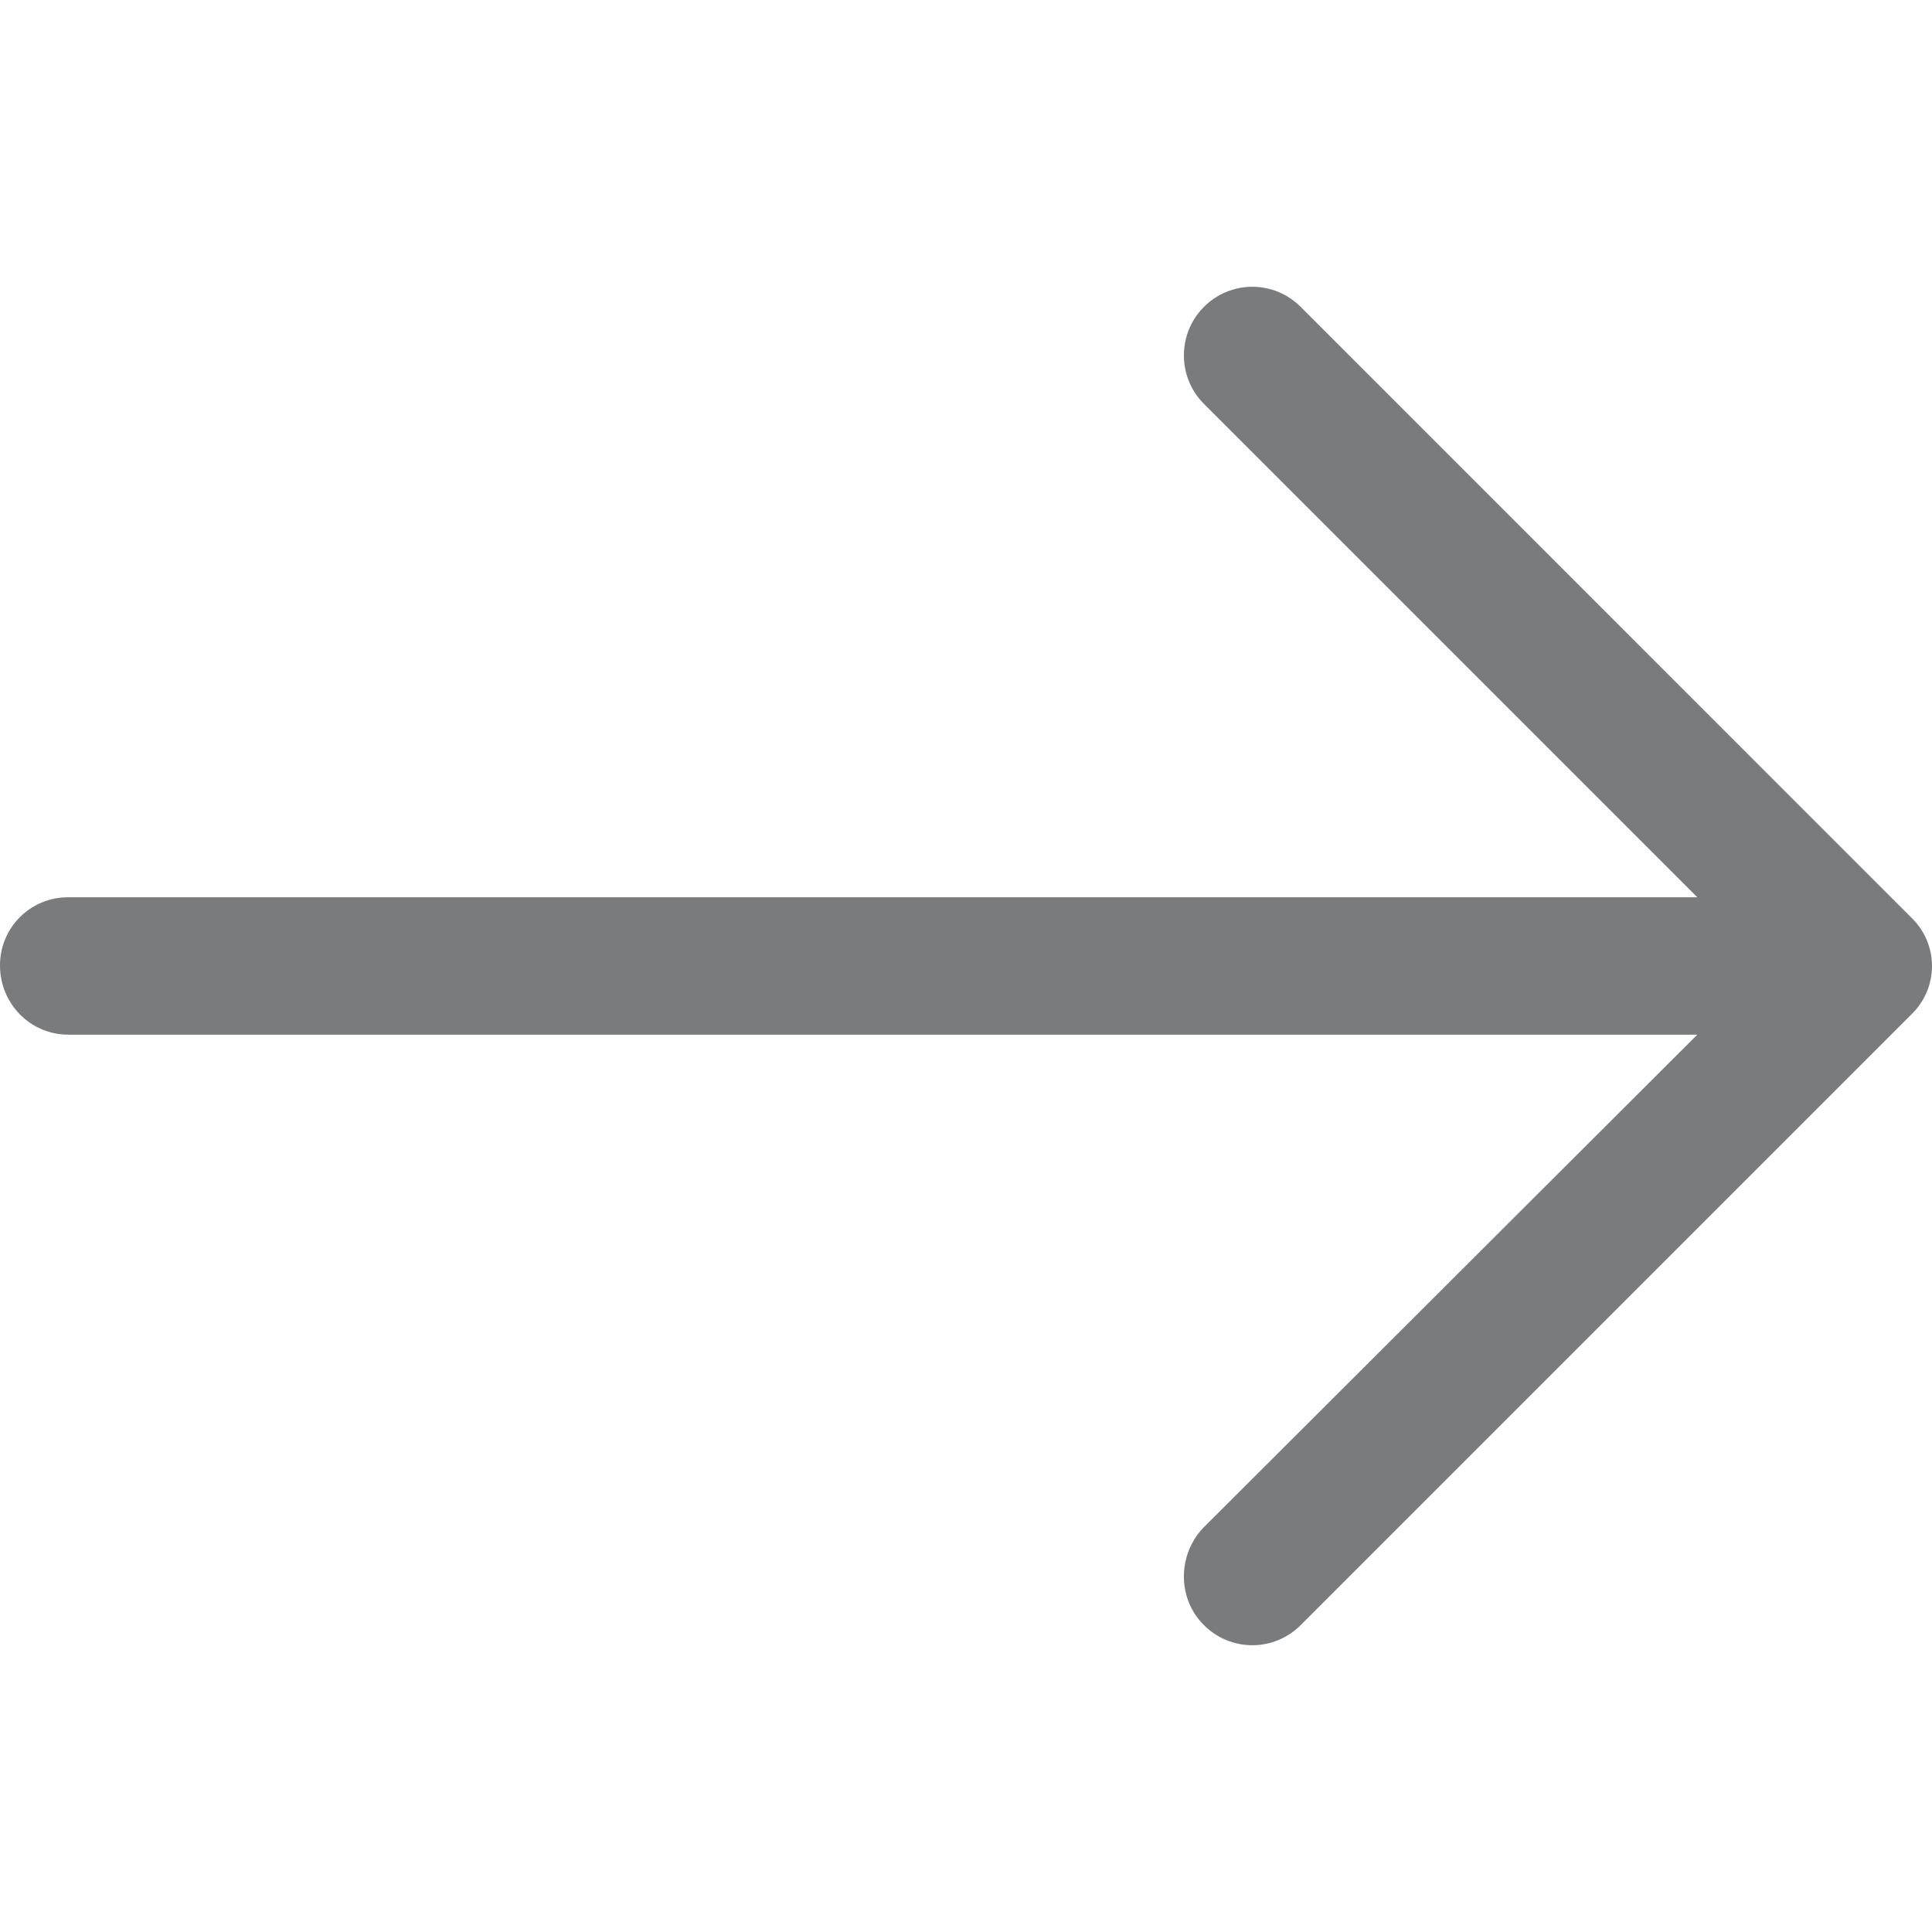
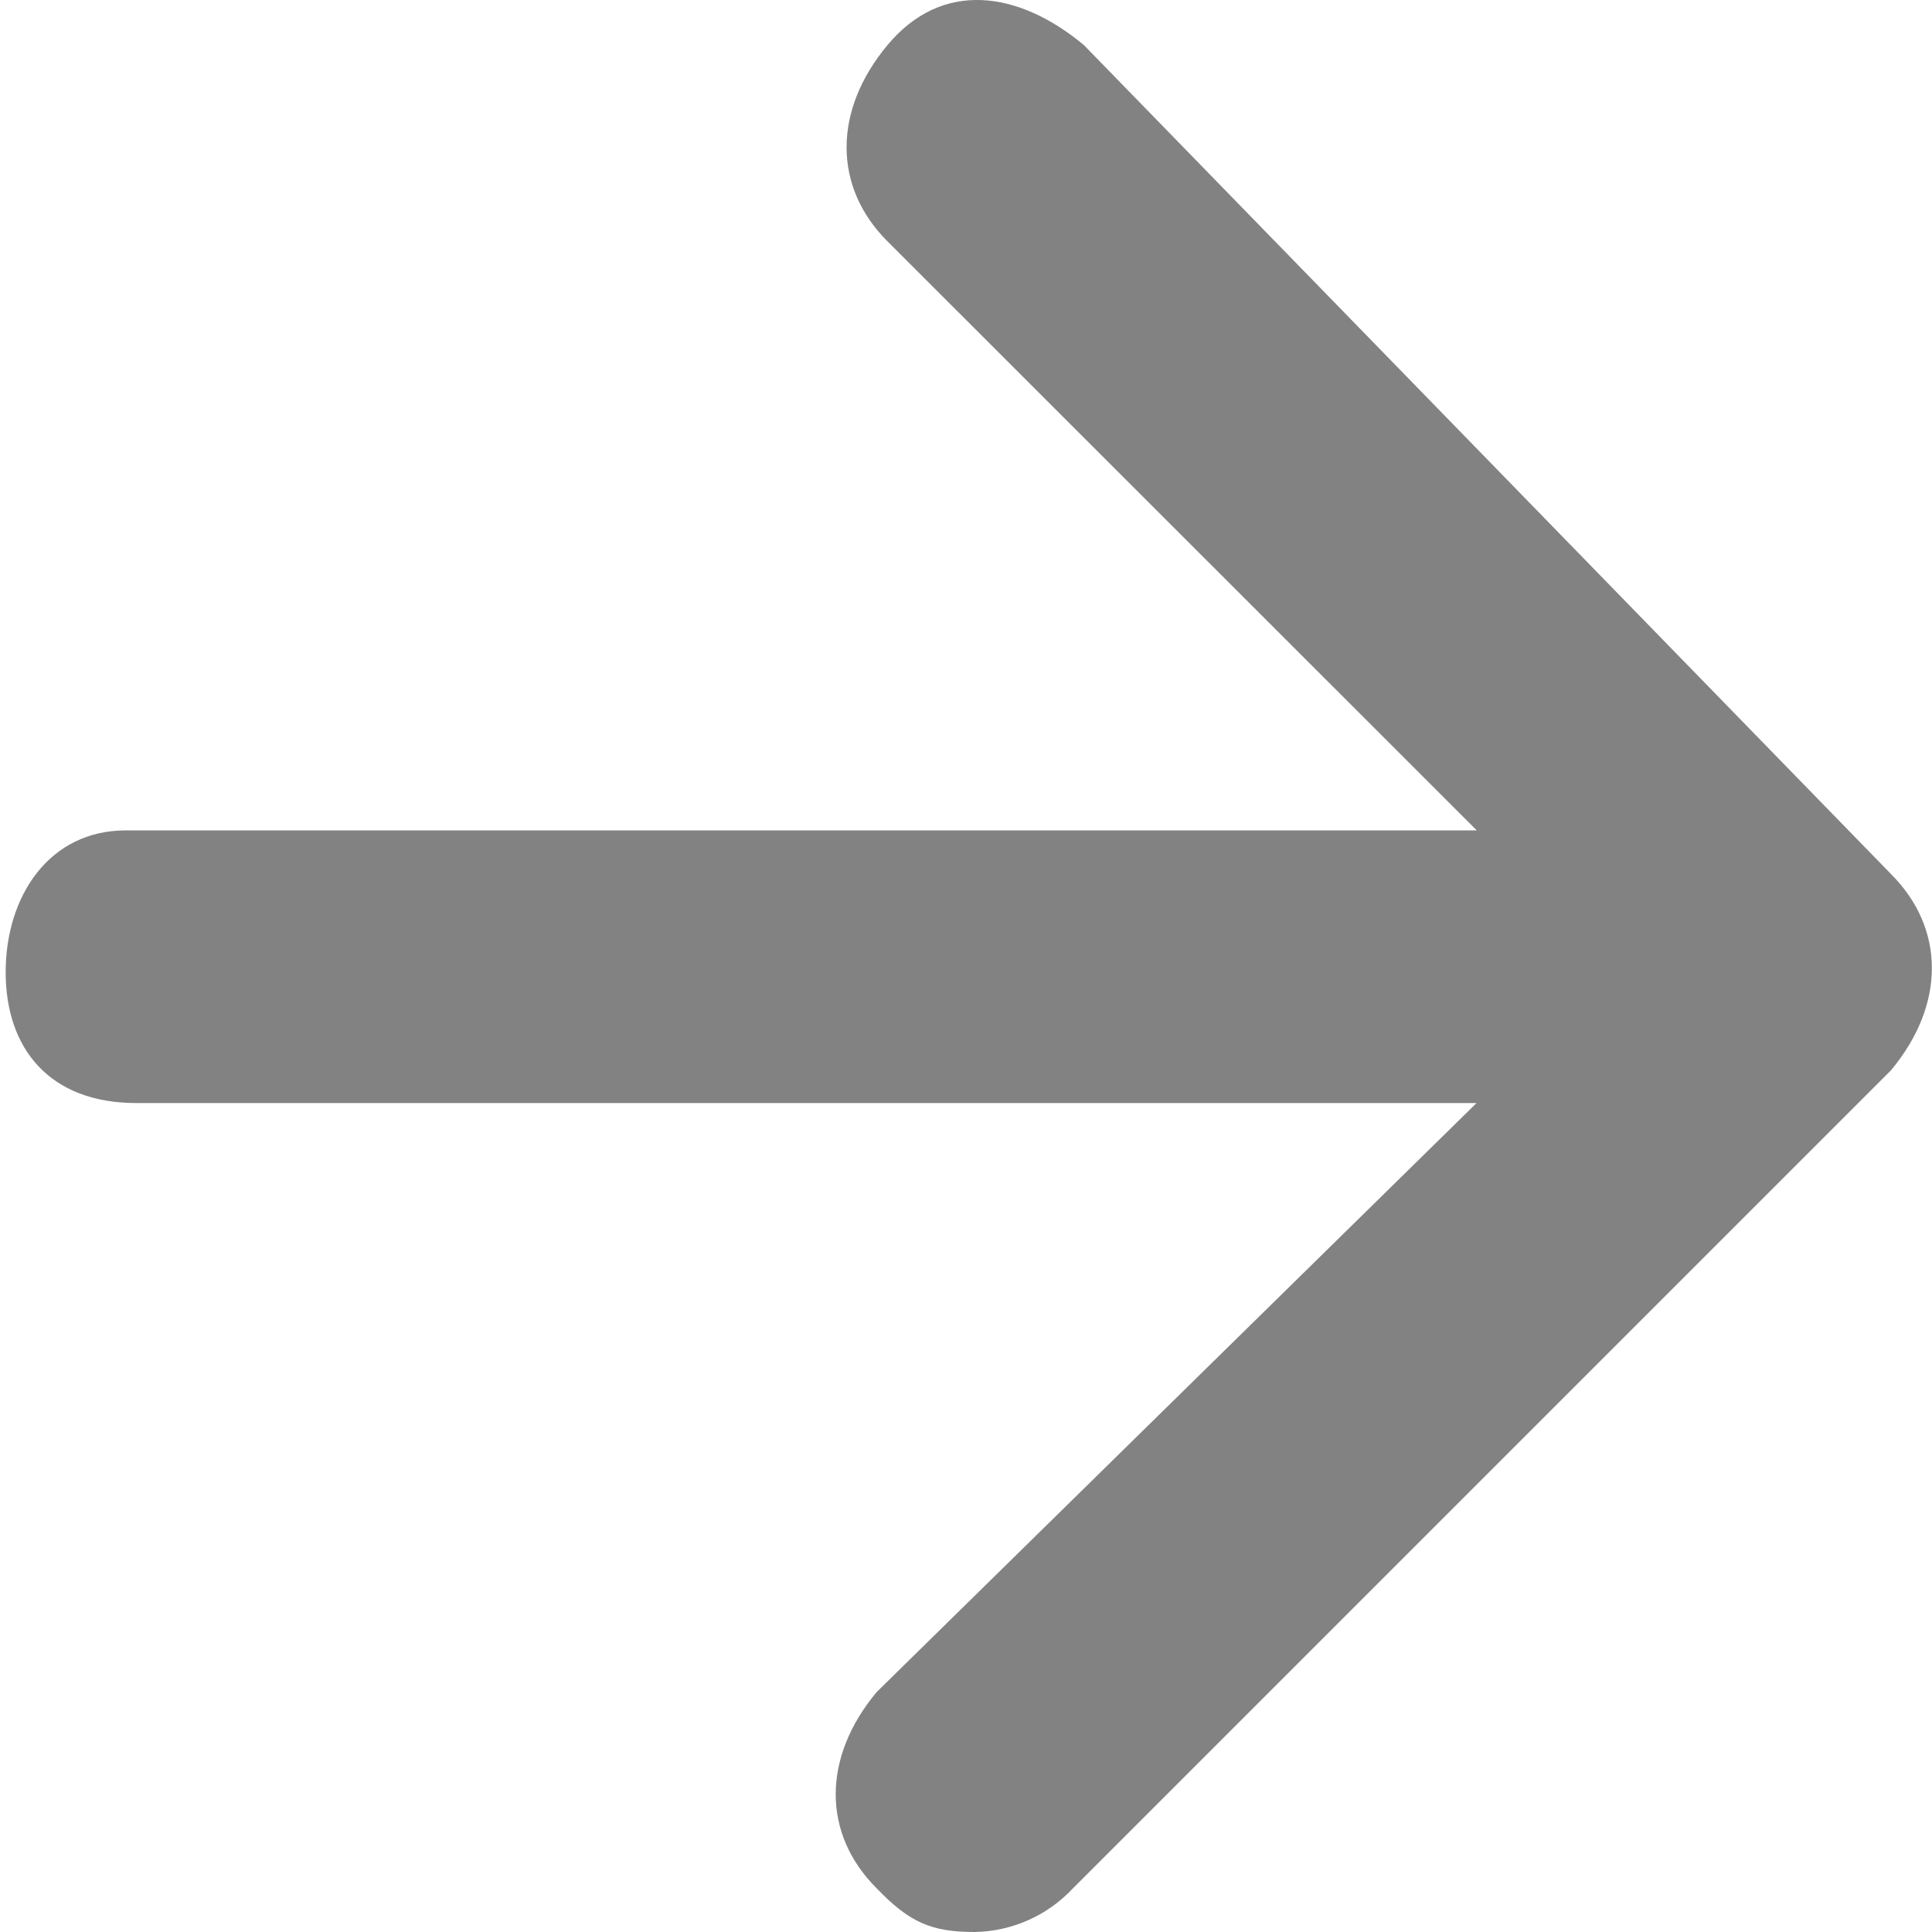
- <svg xmlns="http://www.w3.org/2000/svg" viewBox="0 0 31.49 31.49" width="512" height="512">
-   <path d="M21.205 5.007a1.112 1.112 0 0 0-1.587 0 1.12 1.12 0 0 0 0 1.571l8.047 8.047H1.111A1.106 1.106 0 0 0 0 15.737c0 .619.492 1.127 1.111 1.127h26.554l-8.047 8.032c-.429.444-.429 1.159 0 1.587a1.112 1.112 0 0 0 1.587 0l9.952-9.952a1.093 1.093 0 0 0 0-1.571l-9.952-9.953z" fill="#7a7b7c" />
+ <svg xmlns="http://www.w3.org/2000/svg" height="16" width="16">
+   <path d="M1.04 6.877h11.19L7.35 1.999c-.452-.451-.452-1.084 0-1.626.452-.542 1.084-.451 1.626 0l6.684 6.865c.452.452.452 1.084 0 1.626l-6.774 6.774a1.14 1.14 0 0 1-.813.362c-.362 0-.542-.08-.813-.362-.452-.451-.452-1.083 0-1.625l4.968-4.878H1.13c-.72 0-1.083-.451-1.083-1.084 0-.632.362-1.174.994-1.174z" class="st0" opacity=".492" />
</svg>
